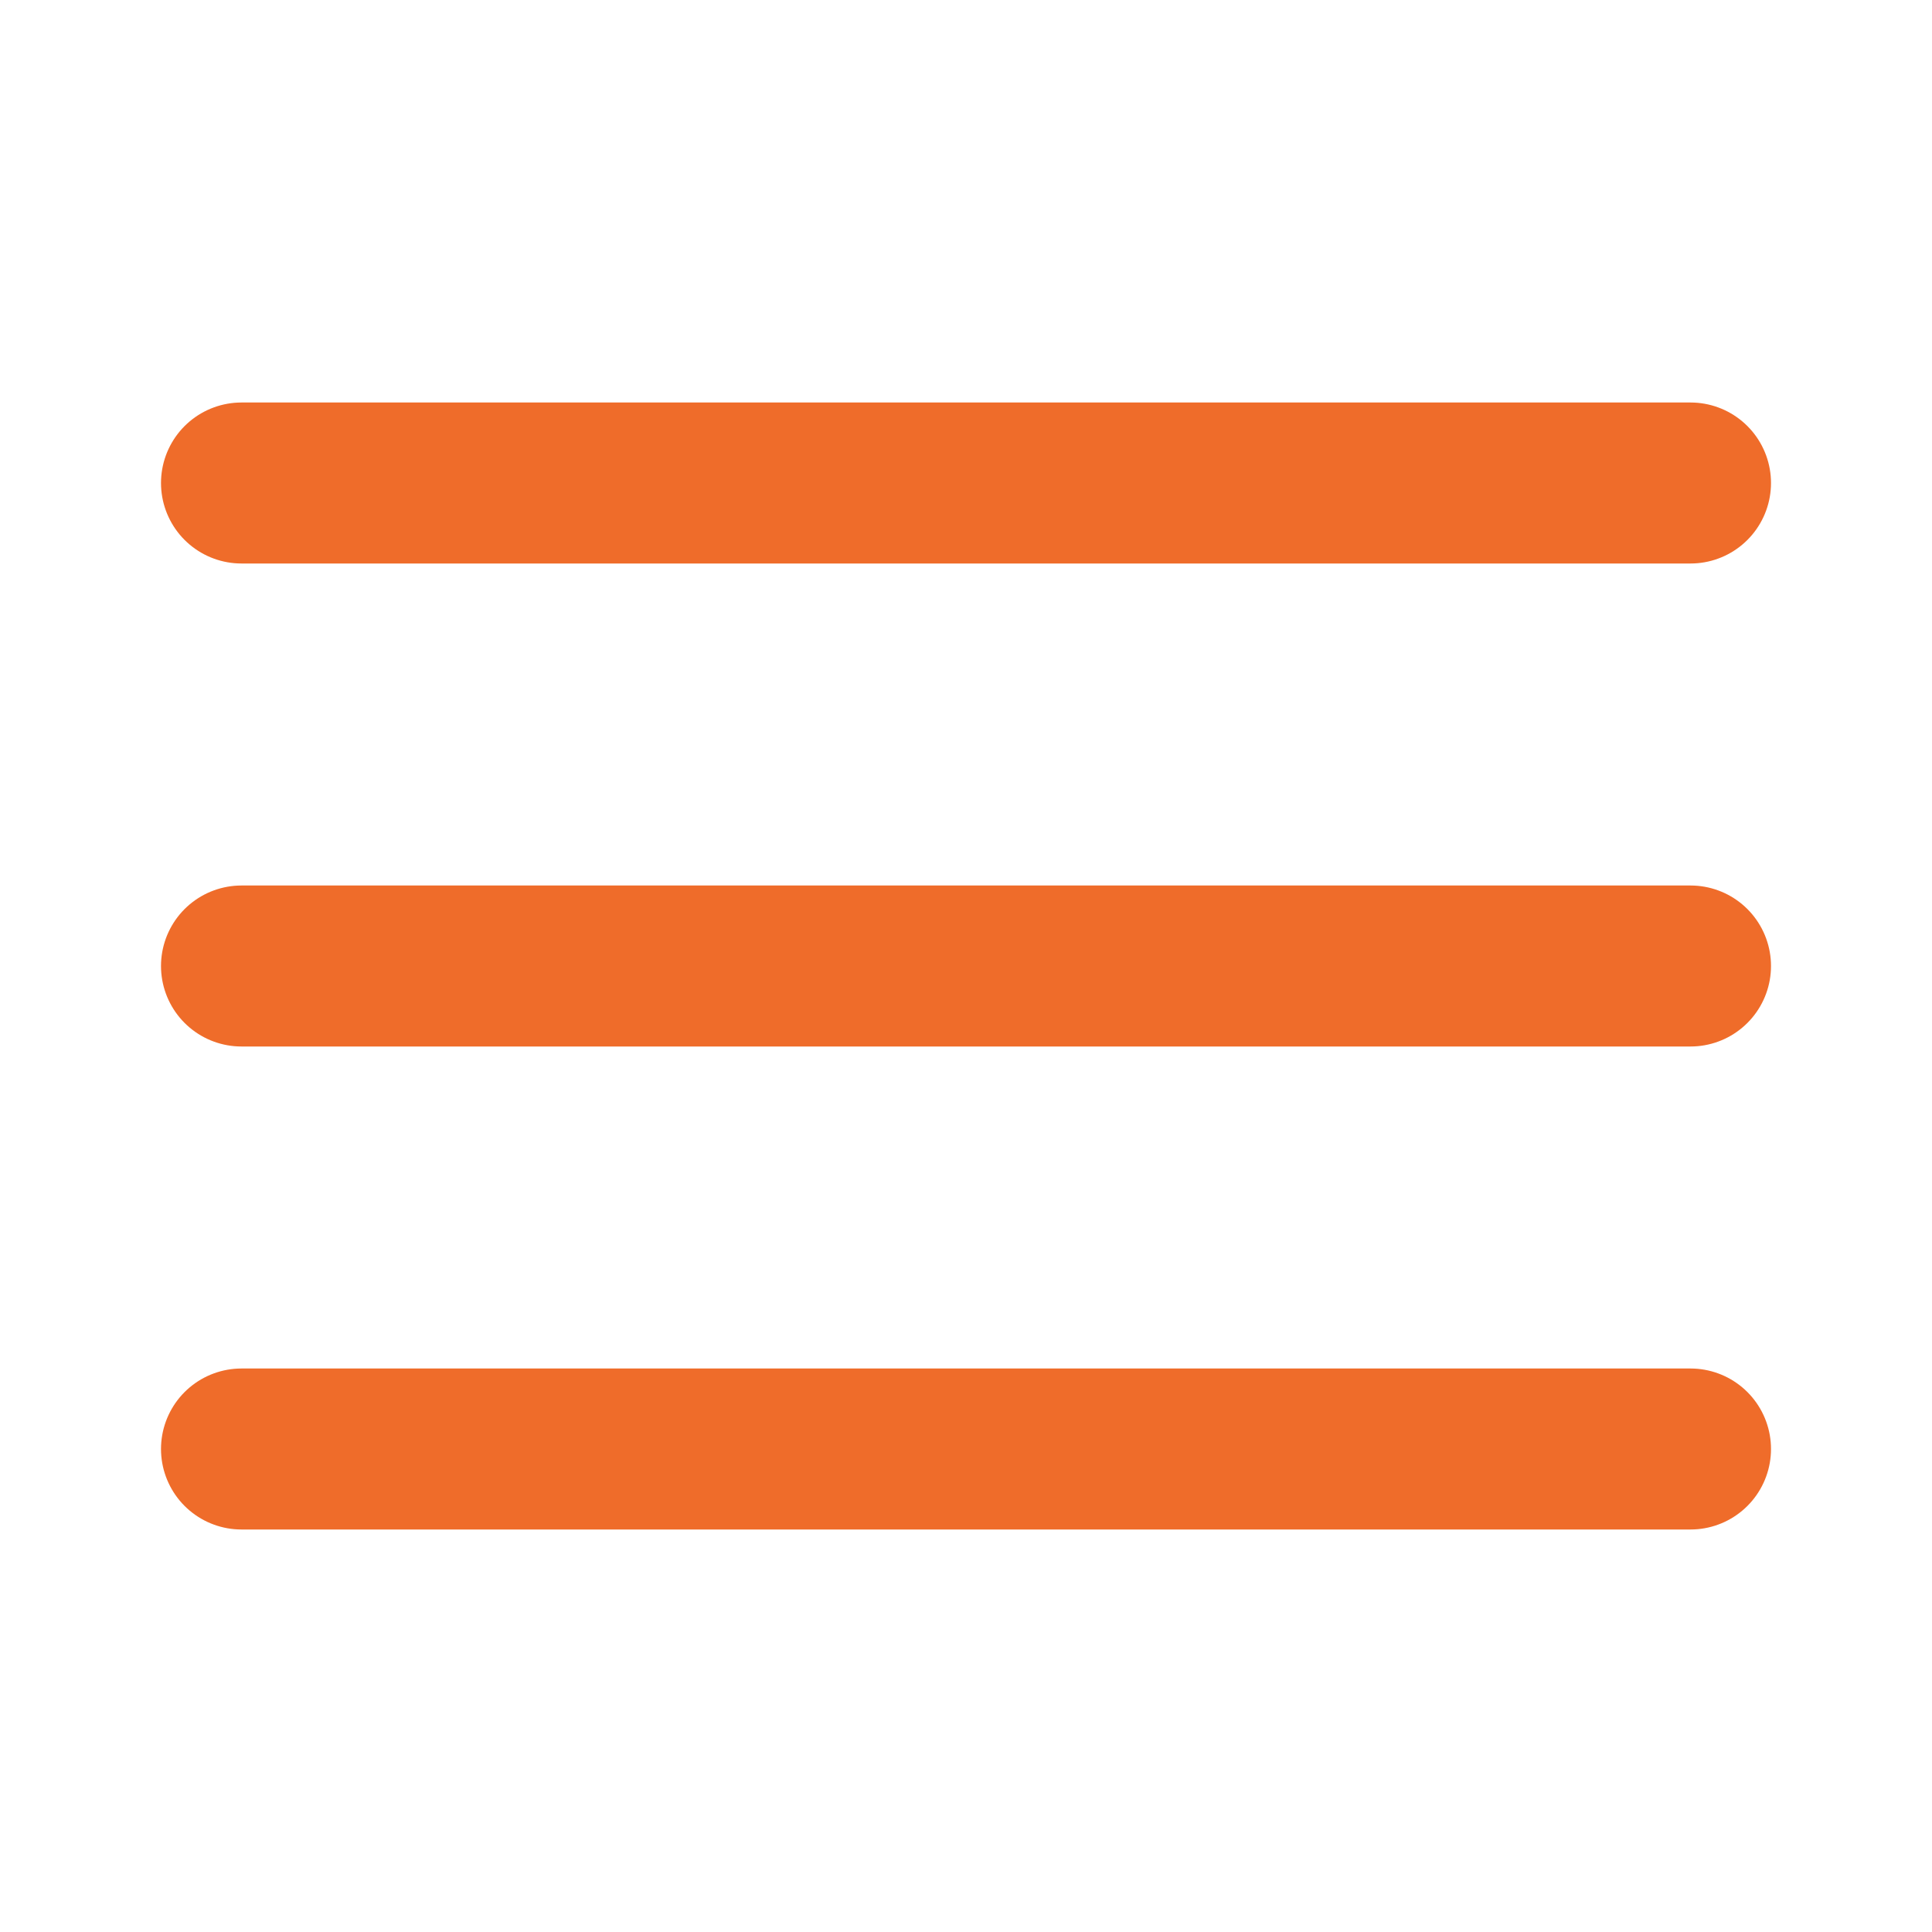
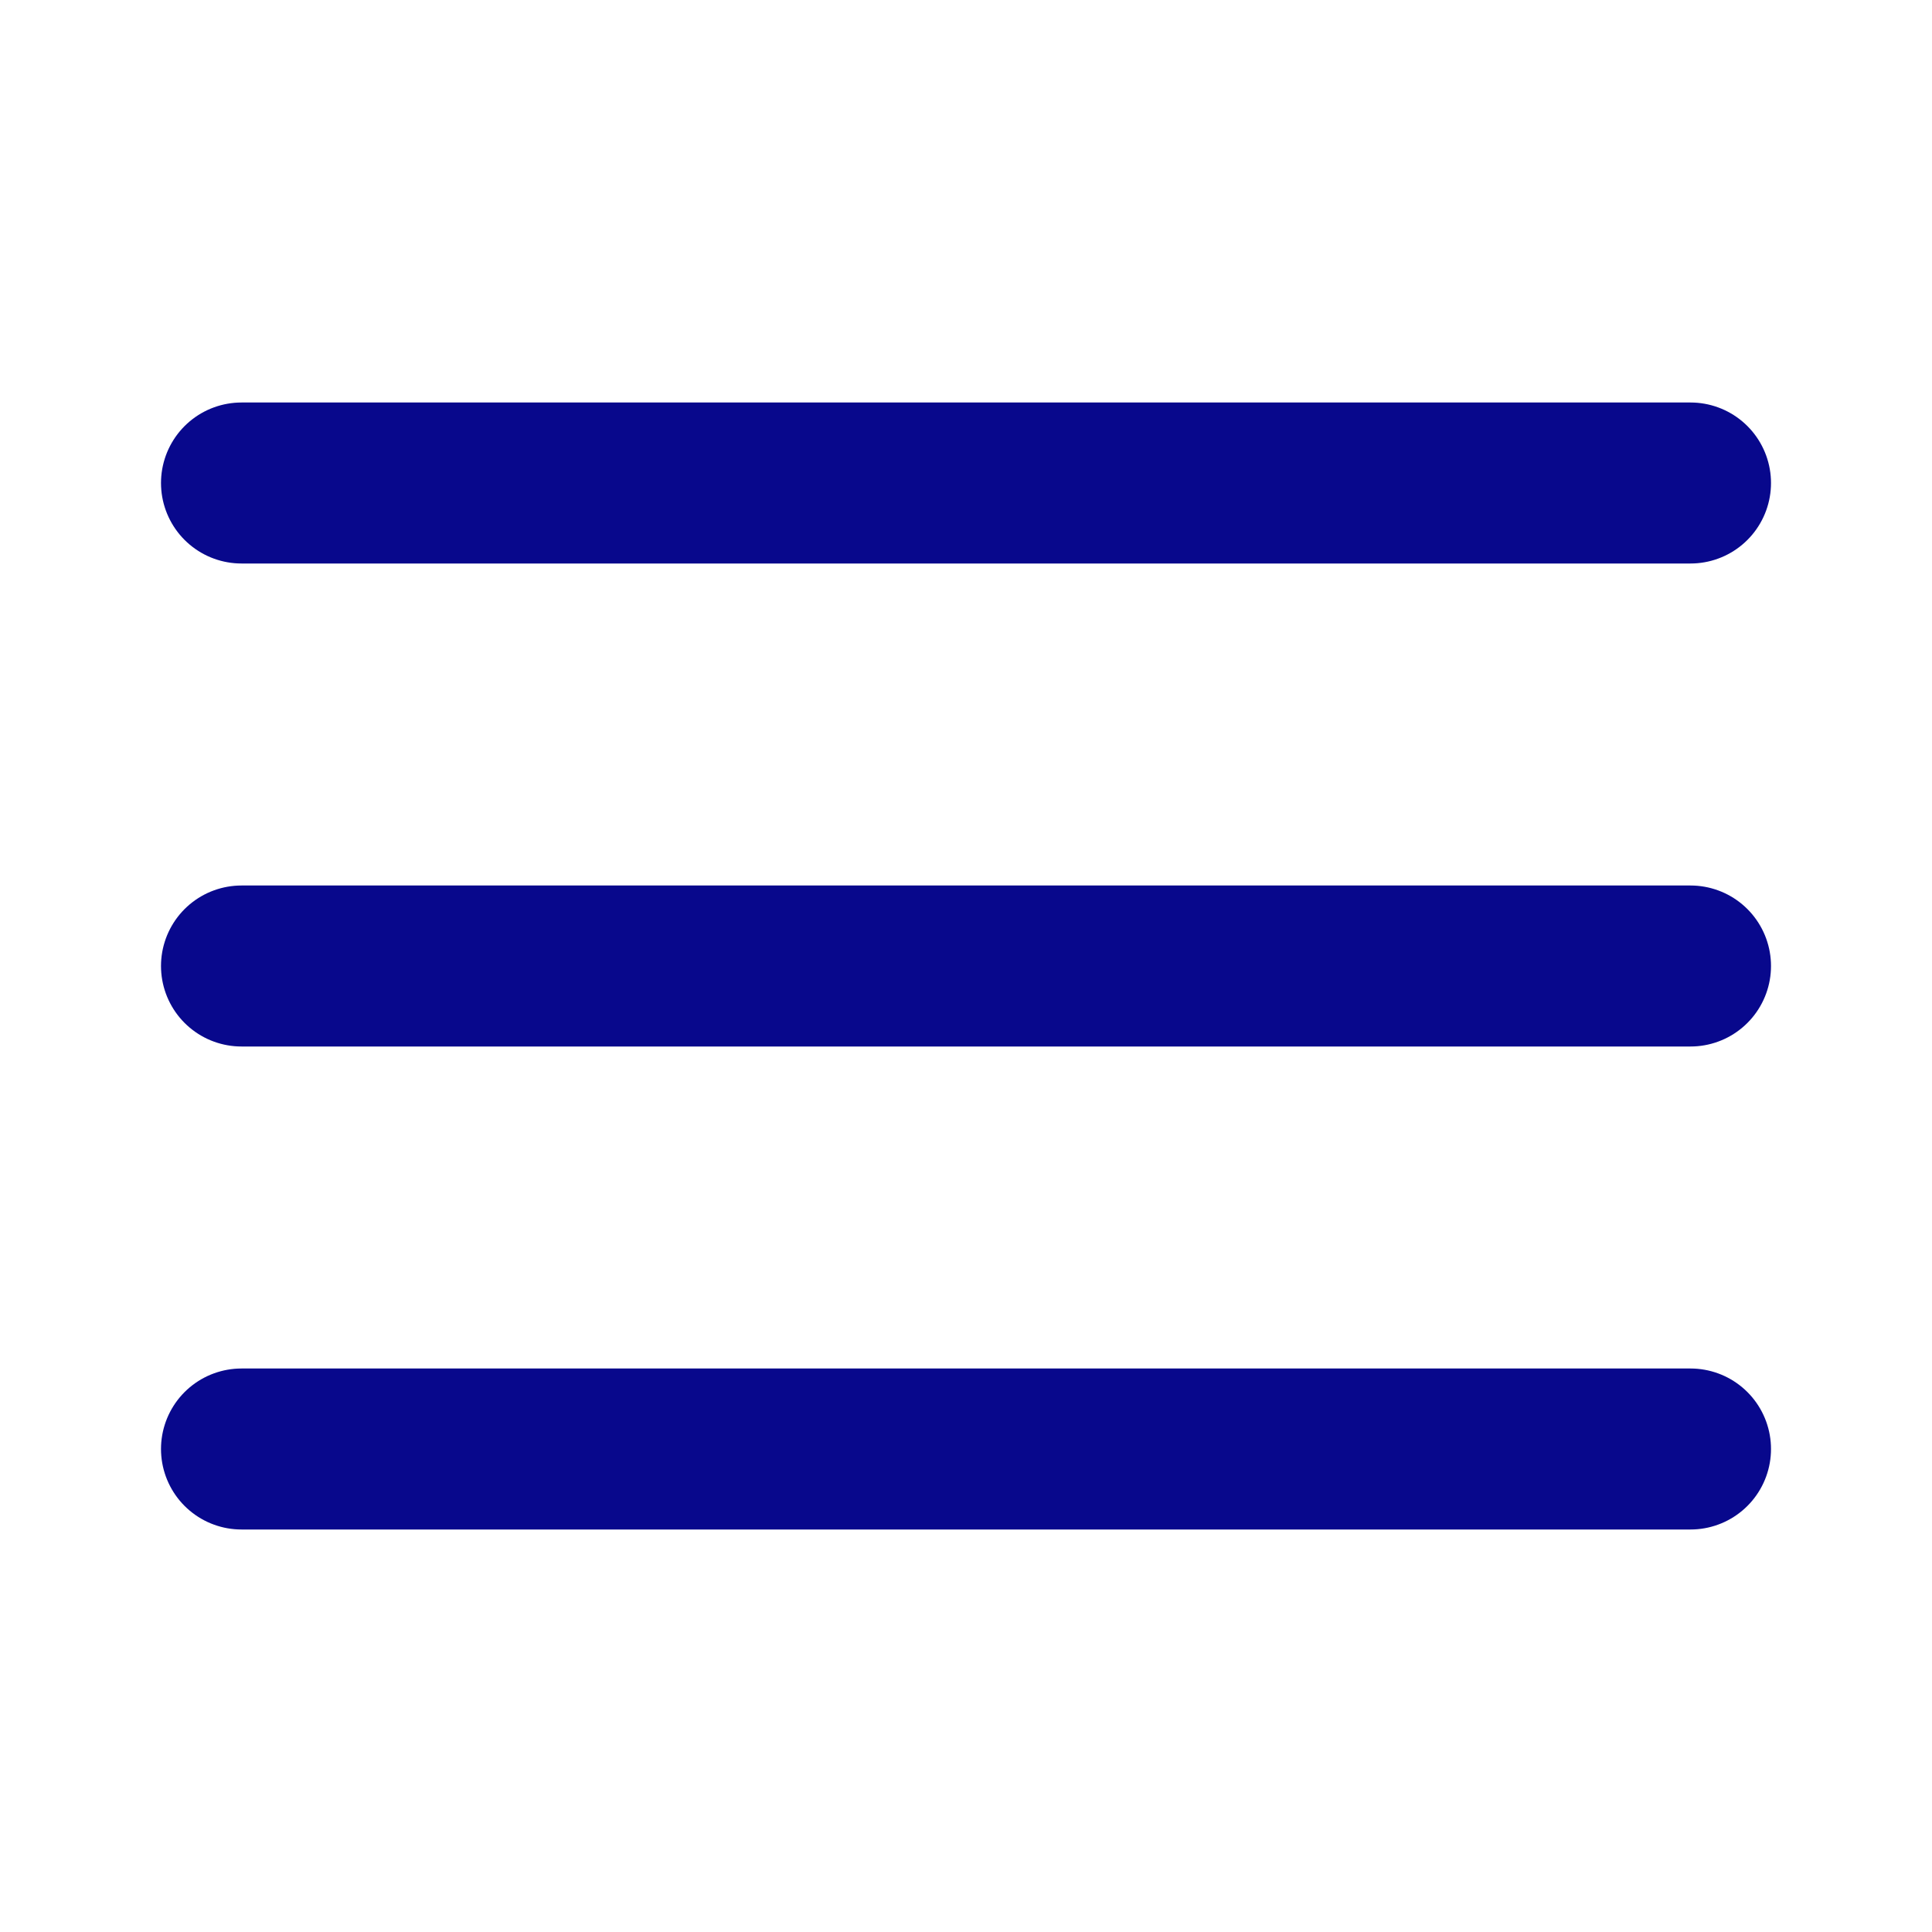
- <svg xmlns="http://www.w3.org/2000/svg" width="32" height="32" viewBox="0 0 24 24" fill="none" stroke="rgb(239, 108, 42)" stroke-width="2" stroke-linecap="round" stroke-linejoin="round" class="feather feather-menu">
+ <svg xmlns="http://www.w3.org/2000/svg" width="24" height="24" viewBox="0 0 24 24" fill="none" stroke="#08088C" stroke-width="2" stroke-linecap="round" stroke-linejoin="round" class="feather feather-menu">
  <line x1="3" y1="12" x2="21" y2="12" />
  <line x1="3" y1="6" x2="21" y2="6" />
  <line x1="3" y1="18" x2="21" y2="18" />
</svg>
